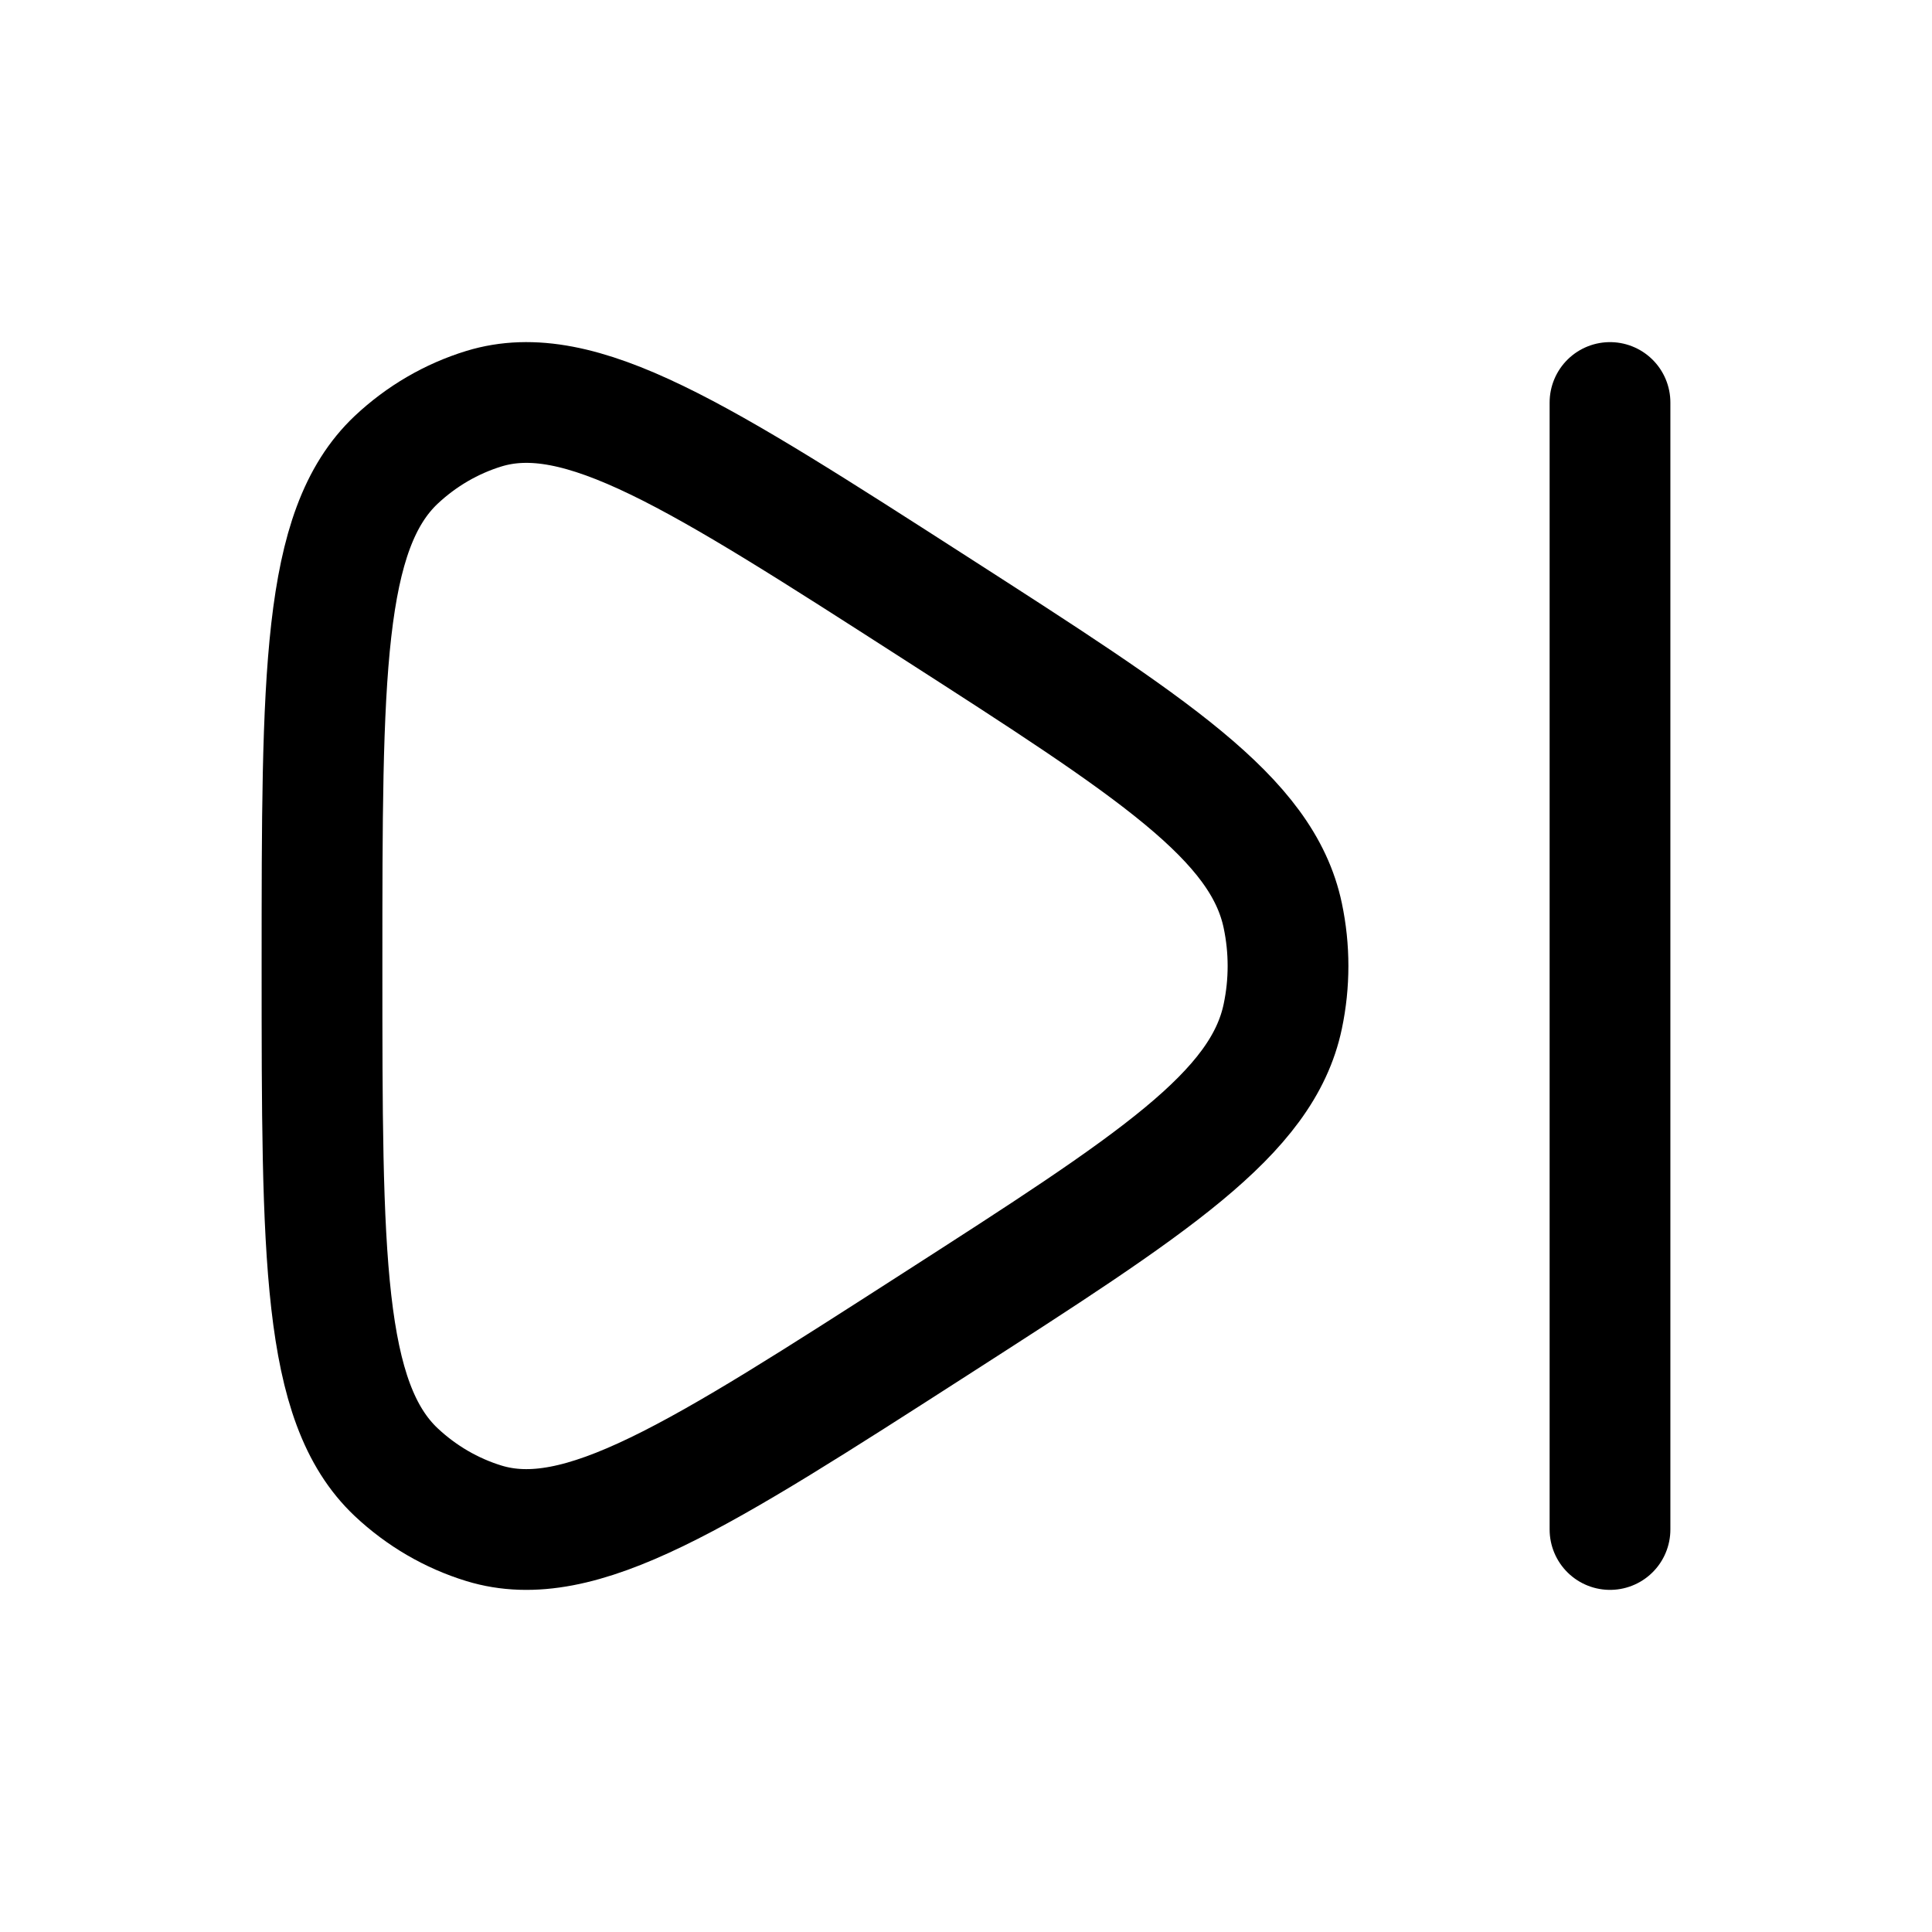
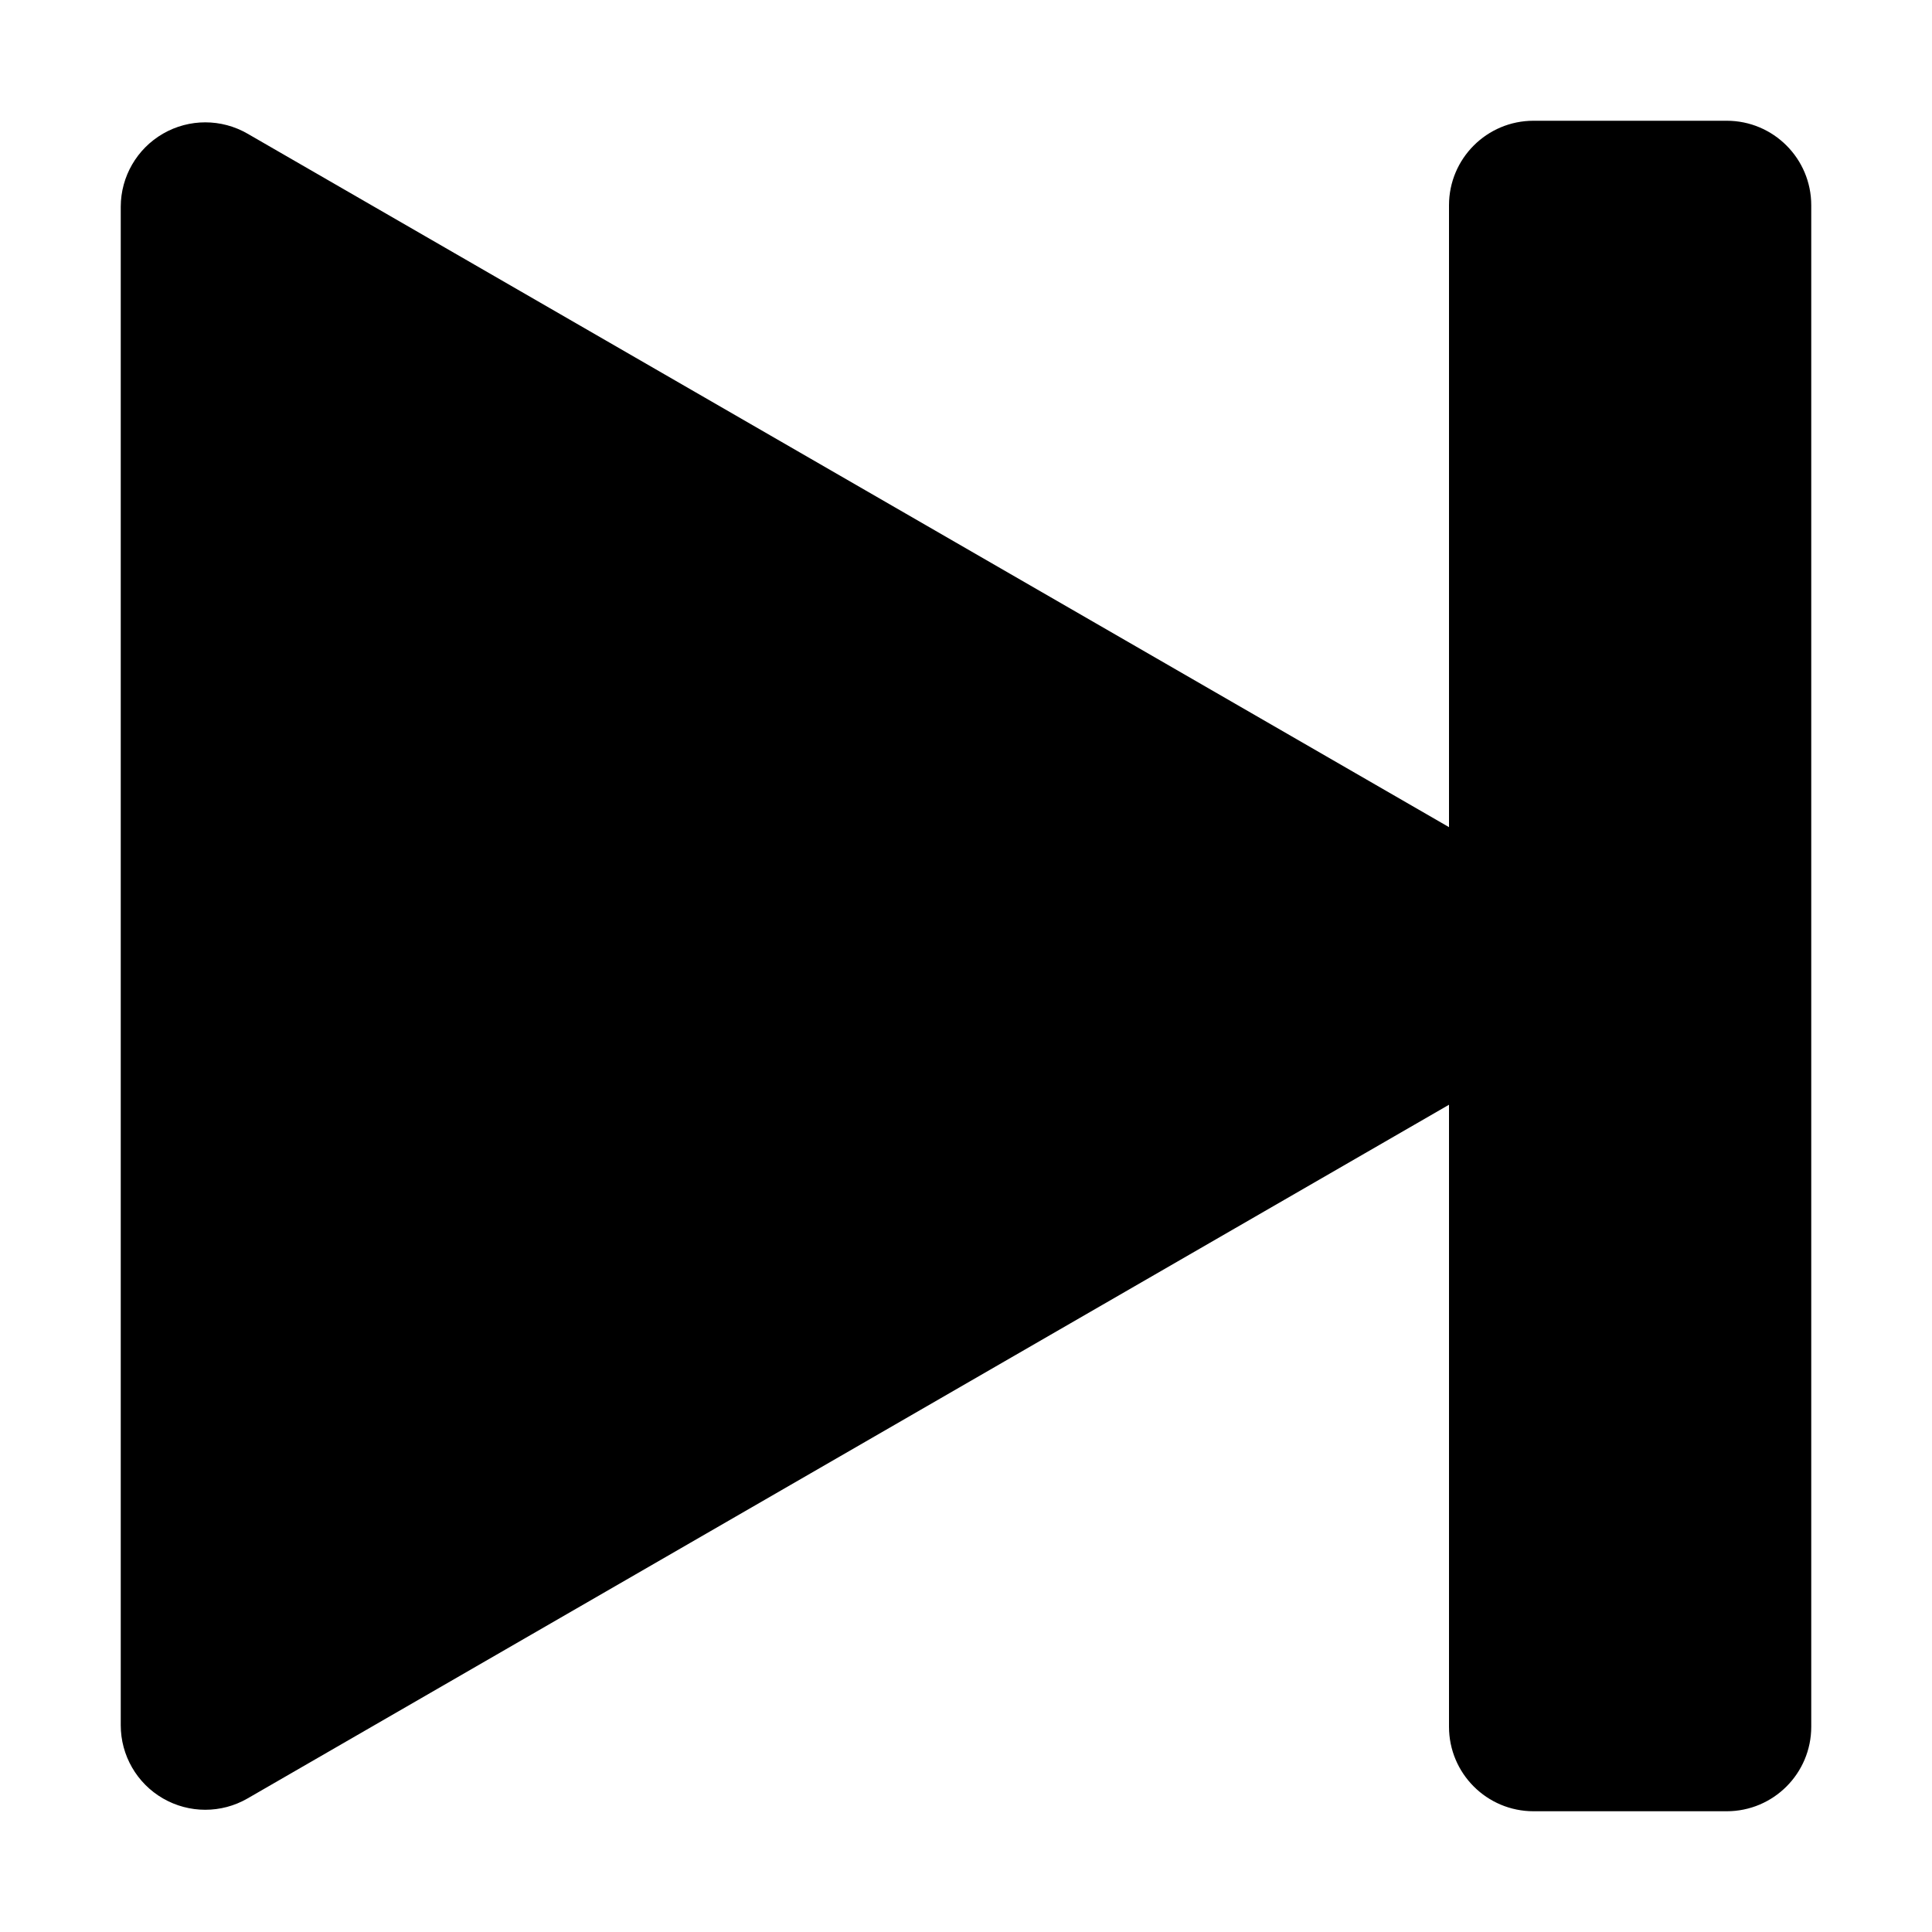
- <svg xmlns="http://www.w3.org/2000/svg" viewBox="0 0 24 24" width="24" height="24" color="#000000" fill="none">
-   <path d="M15.935 12.626C15.681 13.837 14.327 14.708 11.62 16.448C8.675 18.341 7.203 19.288 6.011 18.923C5.607 18.799 5.235 18.582 4.922 18.288C4 17.418 4 15.612 4 12C4 8.388 4 6.582 4.922 5.712C5.235 5.418 5.607 5.201 6.011 5.077C7.203 4.712 8.675 5.659 11.62 7.552C14.327 9.292 15.681 10.163 15.935 11.374C16.022 11.787 16.022 12.213 15.935 12.626Z" stroke="currentColor" stroke-width="1.5" stroke-linejoin="round" />
-   <path d="M20 5V19" stroke="currentColor" stroke-width="1.5" stroke-linecap="round" />
+ <svg xmlns="http://www.w3.org/2000/svg" data-encore-id="icon" role="img" aria-hidden="true" viewBox="0 0 16 16" class="Svg-sc-ytk21e-0 dYnaPI">
+   <path d="M12.7 1a.7.7 0 0 0-.7.7v5.15L2.05 1.107A.7.7 0 0 0 1 1.712v12.575a.7.7 0 0 0 1.05.607L12 9.149V14.3a.7.7 0 0 0 .7.7h1.6a.7.7 0 0 0 .7-.7V1.7a.7.7 0 0 0-.7-.7h-1.6z" />
</svg>
